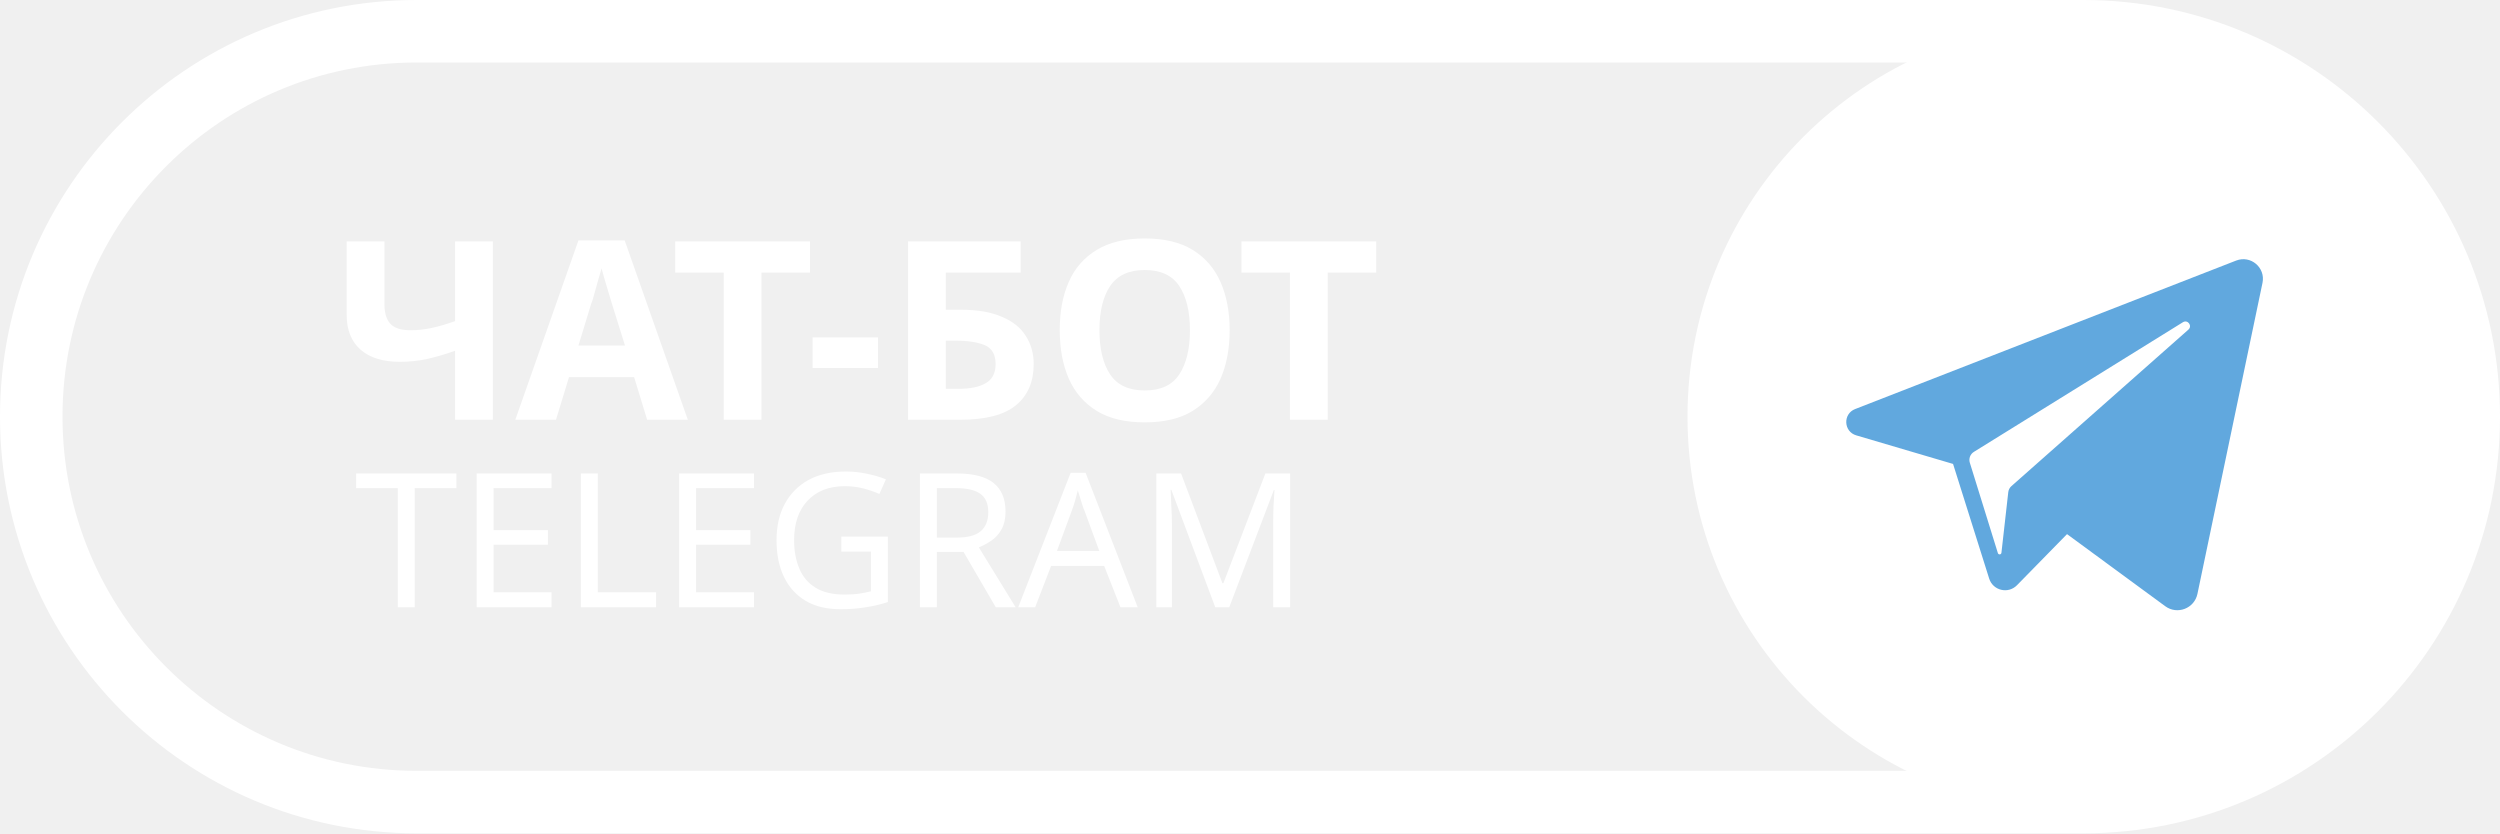
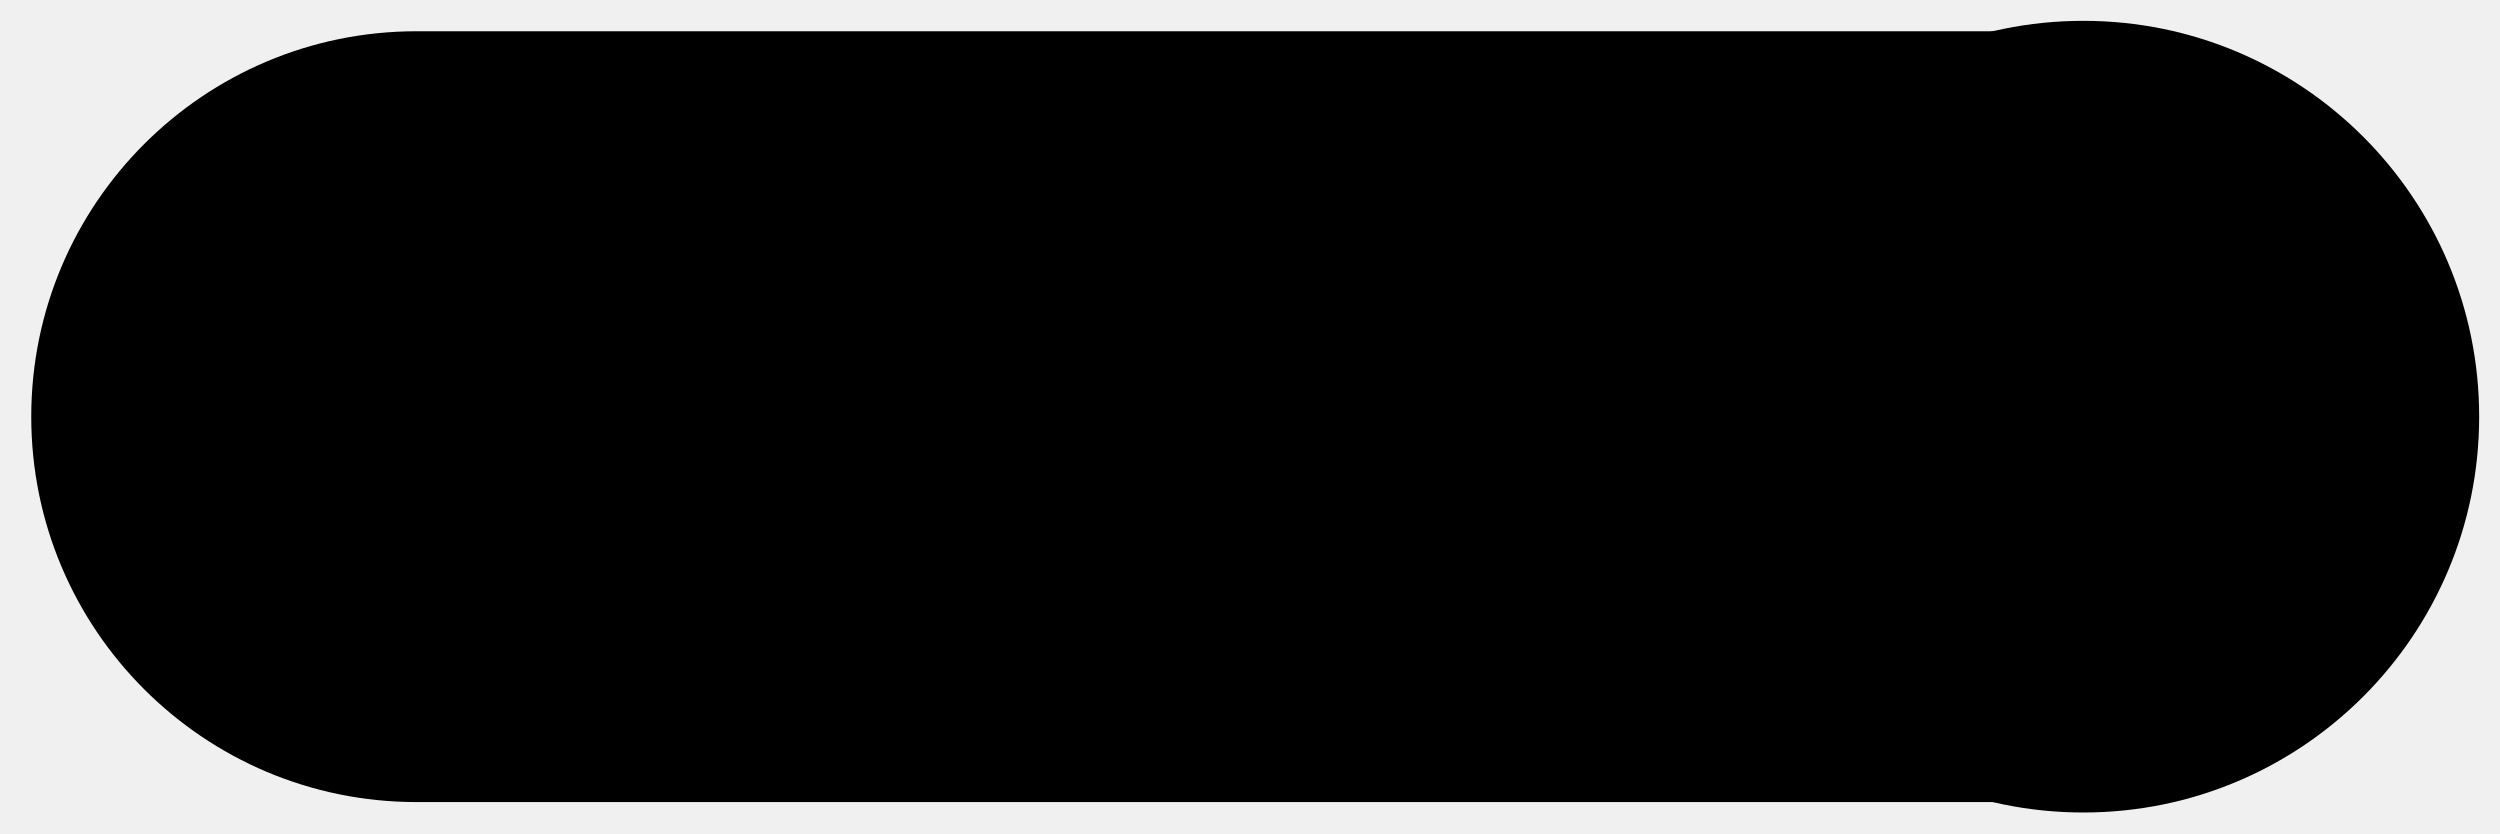
- <svg xmlns="http://www.w3.org/2000/svg" viewBox="0 0 160 53.333" height="53.333" width="160" xml:space="preserve" id="svg2" version="1.1">
-   <defs id="defs6">
-     <clipPath id="clipPath18" clipPathUnits="userSpaceOnUse">
-       <path id="path16" d="M 0,40 H 120 V 0 H 0 Z" />
-     </clipPath>
-     <clipPath id="clipPath38" clipPathUnits="userSpaceOnUse">
-       <path id="path36" d="M 0,40 H 120 V 0 H 0 Z" />
-     </clipPath>
-   </defs>
-   <g transform="matrix(1.333333,0,0,-1.333333,0,53.33333)" id="g10">
-     <g id="g12">
-       <g clip-path="url(#clipPath18)" id="g14">
-         <g transform="translate(119,20)" id="g20">
-           <path id="path22" style="fill:#ffffff;fill-opacity:1;fill-rule:nonzero;stroke:none" d="m 0,0 c 0,-10.493 -8.507,-19 -19,-19 -10.493,0 -19,8.507 -19,19 0,10.494 8.507,19 19,19 C -8.507,19 0,10.494 0,0" />
-         </g>
-       </g>
-     </g>
-     <text id="text26" style="font-variant:normal;font-weight:600;font-stretch:normal;font-size:12px;font-family:'PF BeauSans Pro SemiBold';-inkscape-font-specification:PFBeauSansPro-SemiBold;writing-mode:lr-tb;fill:#ffffff;fill-opacity:1;fill-rule:nonzero;stroke:none" transform="matrix(1,0,0,-1,16,19.8516)">
-       <tspan id="tspan24" y="0" x="0 7.752 15.06 21.804 26.304 34.044 42.672">ЧАТ-БОТ</tspan>
-     </text>
-     <text id="text30" style="font-variant:normal;font-weight:normal;font-stretch:normal;font-size:9px;font-family:'PF BeauSans Pro';-inkscape-font-specification:PFBeauSansPro-Regular;writing-mode:lr-tb;fill:#ffffff;fill-opacity:1;fill-rule:nonzero;stroke:none" transform="matrix(1,0,0,-1,17,10.8516)">
-       <tspan id="tspan28" y="0" x="0 4.923 10.134 15.102 20.313 26.181 31.815 37.377">TELEGRAM</tspan>
-     </text>
-     <g id="g32">
-       <g clip-path="url(#clipPath38)" id="g34">
-         <g transform="translate(100,1.5)" id="g40">
-           <path id="path42" style="fill:none;stroke:#ffffff;stroke-width:3;stroke-linecap:butt;stroke-linejoin:miter;stroke-miterlimit:10;stroke-dasharray:none;stroke-opacity:1" d="m 0,0 h -80 c -10.217,0 -18.5,8.283 -18.5,18.5 0,10.217 8.283,18.5 18.5,18.5 H 0 C 10.217,37 18.5,28.717 18.5,18.5 18.5,8.283 10.217,0 0,0 Z" />
-         </g>
-         <g transform="translate(105.0439,24.1792)" id="g44">
-           <path id="path46" style="fill:#61a8de;fill-opacity:1;fill-rule:nonzero;stroke:none" d="m 0,0 -8.496,-7.513 c -0.085,-0.075 -0.139,-0.179 -0.151,-0.291 l -0.328,-2.908 c -0.01,-0.095 -0.143,-0.107 -0.171,-0.016 l -1.346,4.337 c -0.062,0.198 0.018,0.413 0.195,0.522 L -0.264,0.354 C -0.033,0.498 0.203,0.18 0,0 m 2.293,3.314 -18.291,-7.128 c -0.593,-0.231 -0.557,-1.082 0.053,-1.262 l 4.648,-1.372 1.734,-5.505 c 0.182,-0.574 0.911,-0.749 1.333,-0.318 l 2.403,2.454 4.715,-3.461 c 0.577,-0.424 1.398,-0.109 1.545,0.592 L 3.556,2.244 C 3.709,2.976 2.989,3.585 2.293,3.314" />
-         </g>
-       </g>
-     </g>
-   </g>
+ <svg xmlns="http://www.w3.org/2000/svg" version="1.1" id="Layer_1" x="0px" y="0px" viewBox="0 0 120 40" style="enable-background:new 0 0 120 40;" xml:space="preserve">
+   <style type="text/css">
+ 	
+ </style>
+   <circle class="st0" cx="100" cy="20" r="19" />
+   <text transform="matrix(1 0 0 1 16 20.1484)" class="st0 st1 st2">ЧАТ-БОТ</text>
+   <text transform="matrix(1 0 0 1 17 29.1484)" class="st0 st3 st4">TELEGRAM</text>
+   <path class="st5" d="M100,38.5H20C9.78,38.5,1.5,30.22,1.5,20v0C1.5,9.78,9.78,1.5,20,1.5h80c10.22,0,18.5,8.28,18.5,18.5v0  C118.5,30.22,110.22,38.5,100,38.5z" />
+   <path class="st6" d="M107.34,12.51l-18.29,7.13c-0.59,0.23-0.56,1.08,0.05,1.26l4.65,1.37l1.73,5.5c0.18,0.57,0.91,0.75,1.33,0.32  l2.4-2.45l4.72,3.46c0.58,0.42,1.4,0.11,1.55-0.59l3.12-14.93C108.75,12.85,108.03,12.24,107.34,12.51z M105.04,15.82l-8.5,7.51  c-0.08,0.07-0.14,0.18-0.15,0.29l-0.33,2.91c-0.01,0.09-0.14,0.11-0.17,0.02l-1.35-4.34c-0.06-0.2,0.02-0.41,0.2-0.52l10.03-6.22  C105.01,15.32,105.25,15.64,105.04,15.82z" />
</svg>
